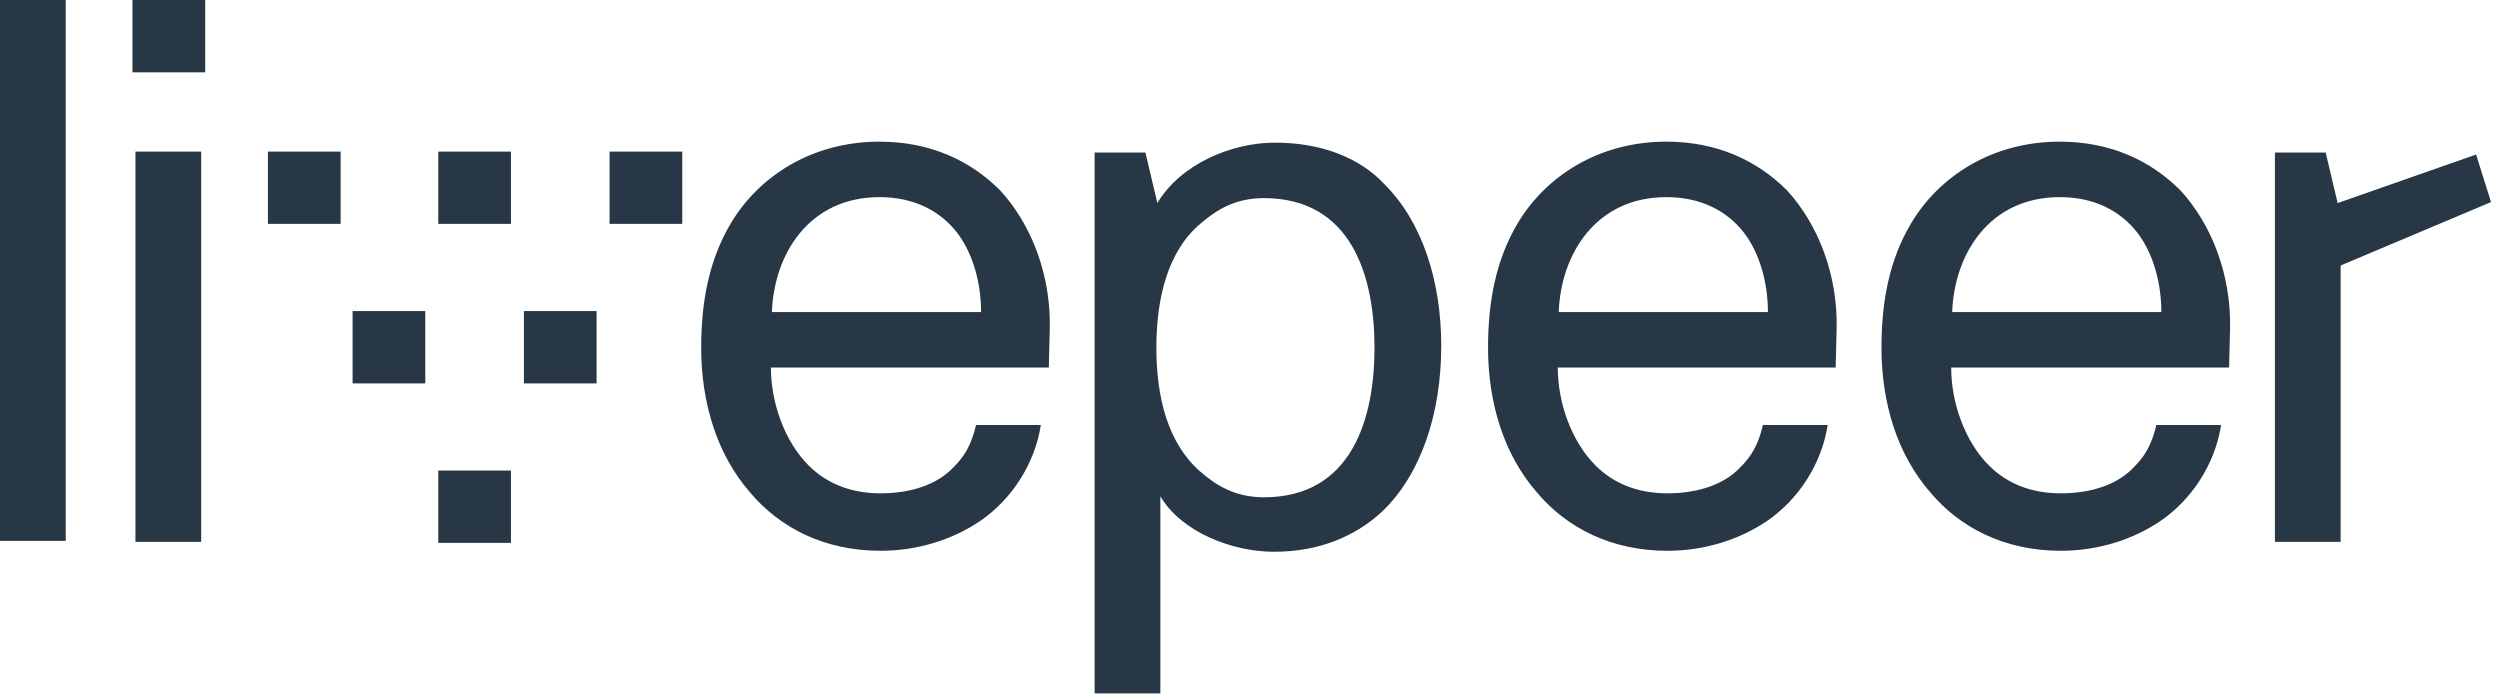
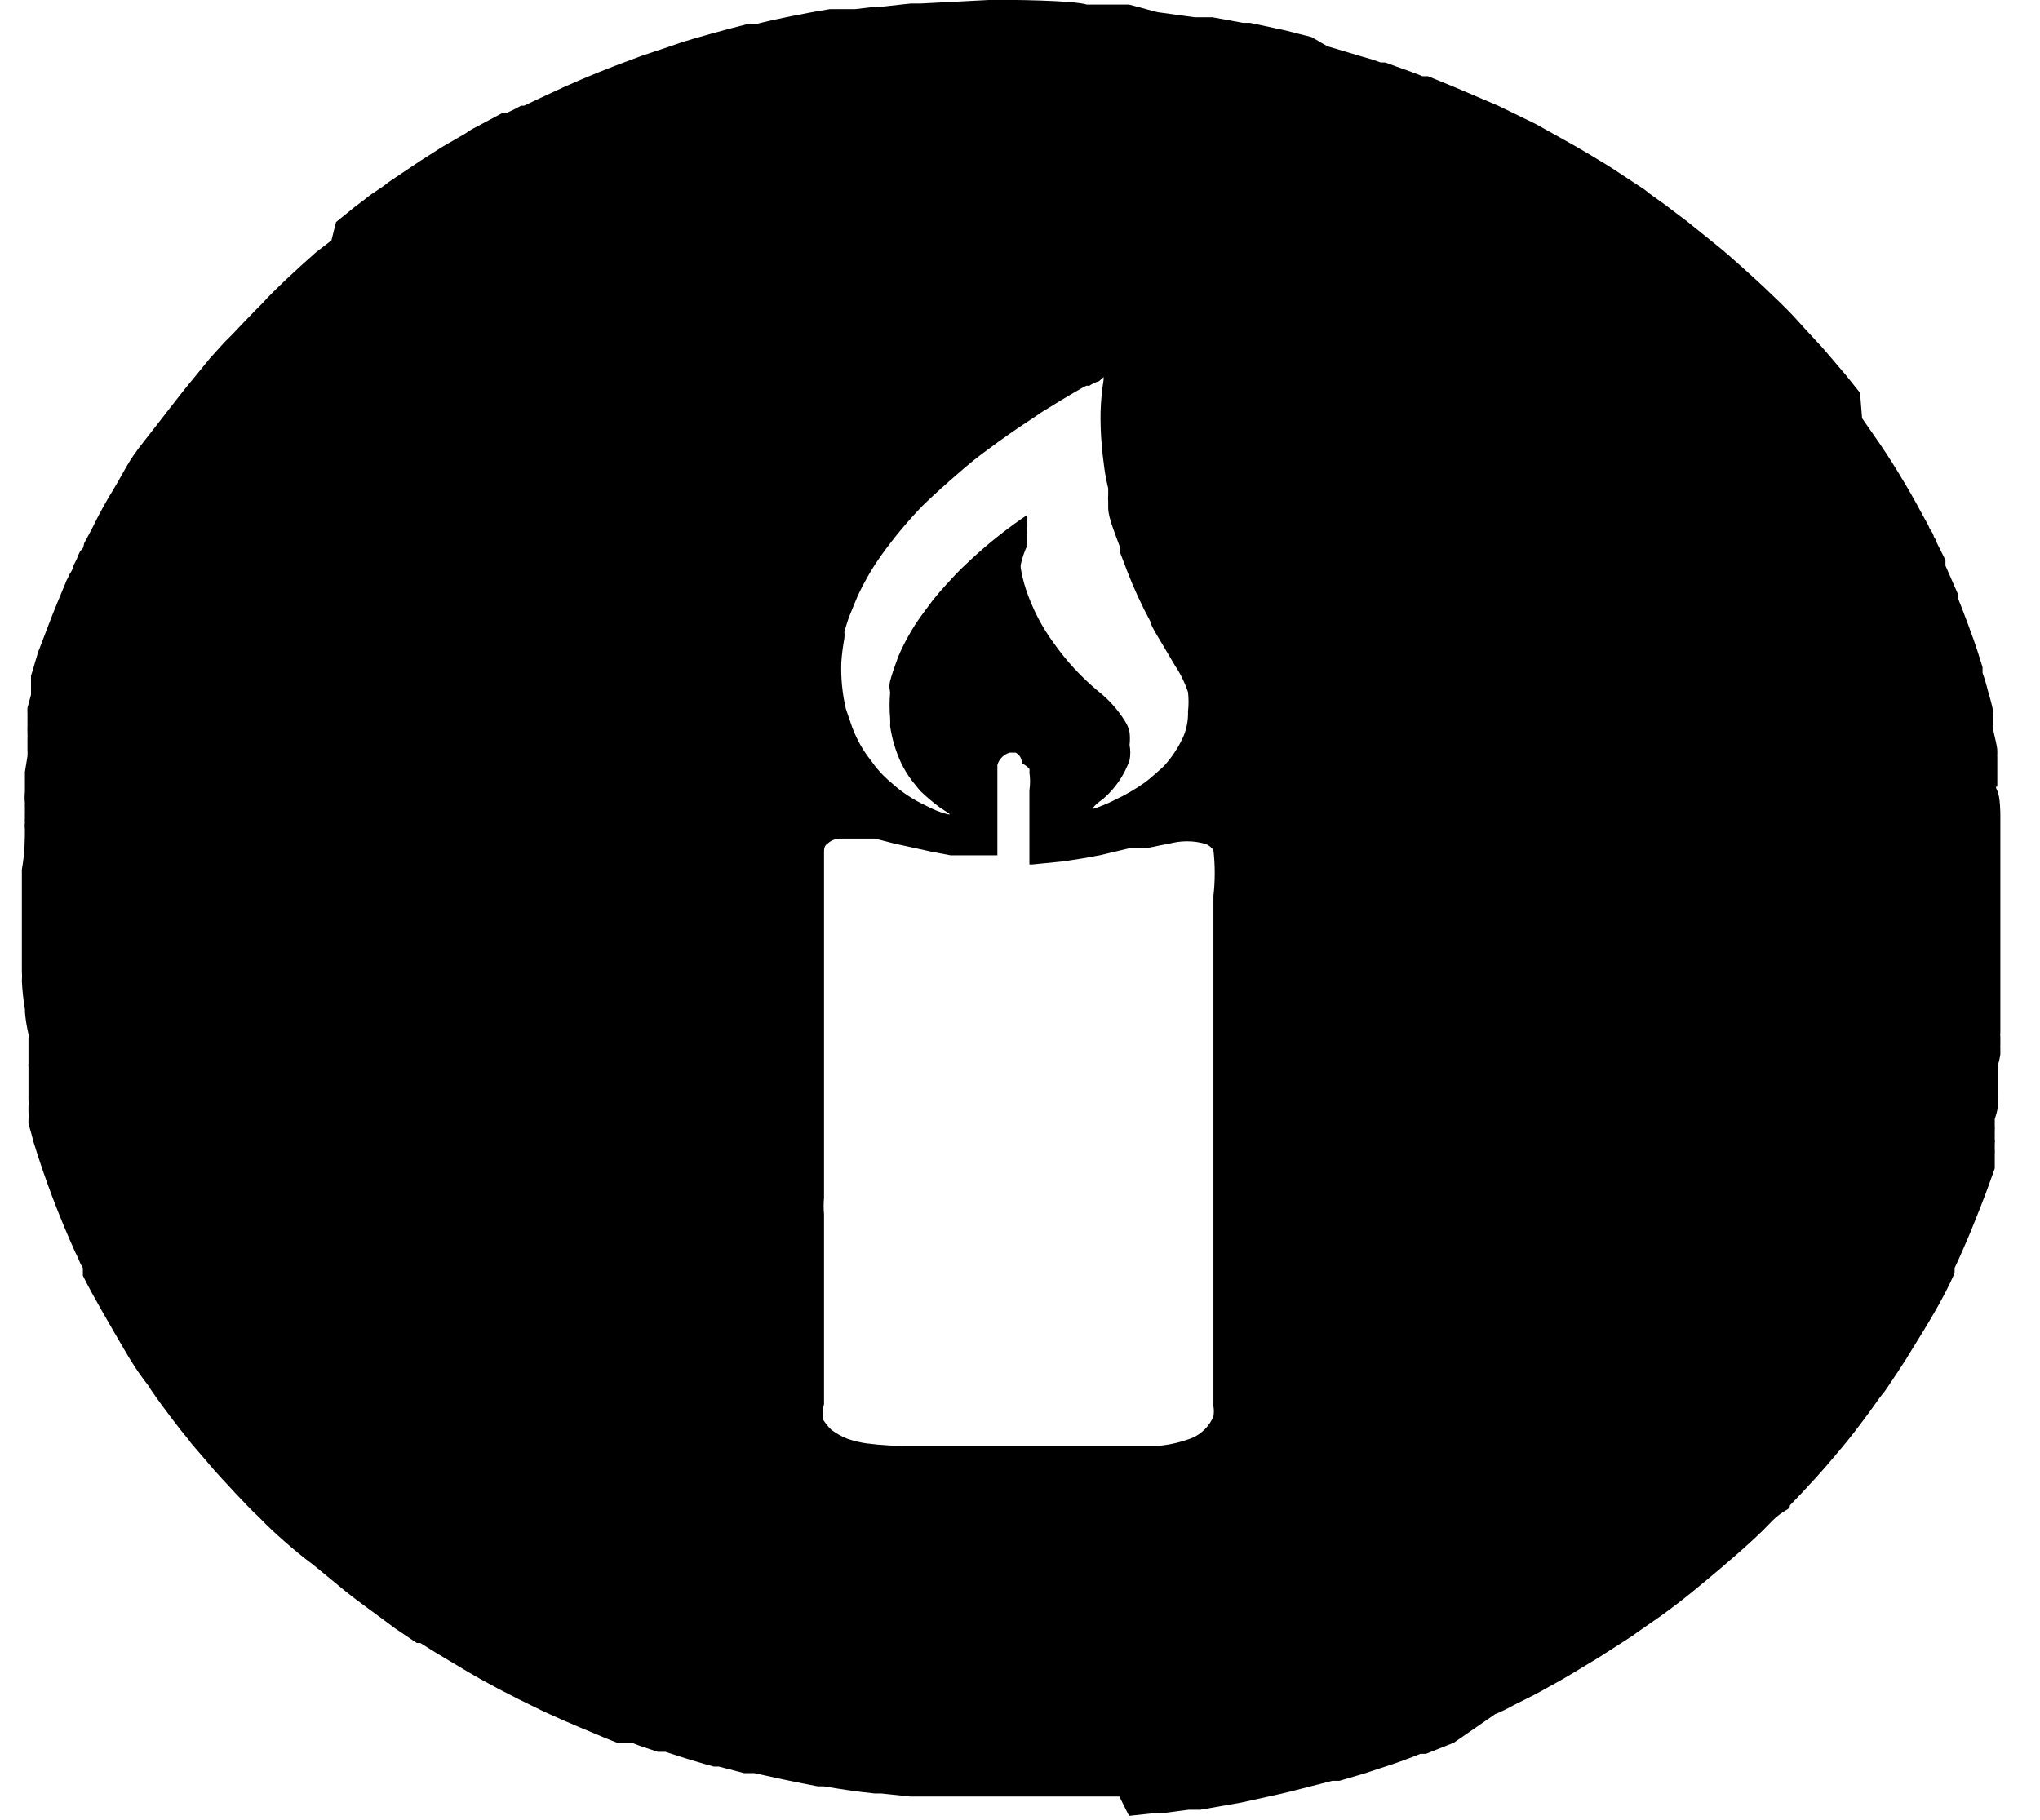
- <svg xmlns="http://www.w3.org/2000/svg" width="137px" height="38px" viewBox="0 0 137 38" version="1.1">
-   <g id="Home-V3" stroke="none" stroke-width="1" fill="none" fill-rule="evenodd">
-     <g id="Desktop" transform="translate(-192, -40)" fill="#283745">
-       <g id="Masthead">
-         <g id="Logo" transform="translate(192, 40)">
-           <g id="logo">
-             <path d="M48.196,7.763 C50.979,7.763 53.163,8.794 54.8,10.423 C56.547,12.323 57.584,15.091 57.529,17.969 L57.475,20.14 L42.246,20.14 C42.246,22.094 43.01,24.211 44.32,25.514 C45.303,26.491 46.613,27.034 48.25,27.034 C49.942,27.034 51.361,26.546 52.235,25.623 C52.835,25.026 53.217,24.429 53.49,23.289 L57.038,23.289 C56.71,25.406 55.455,27.36 53.708,28.554 C52.18,29.586 50.27,30.183 48.25,30.183 C45.194,30.183 42.737,28.934 41.1,26.98 C39.299,24.917 38.425,22.094 38.425,19.054 C38.425,16.503 38.862,14.223 40.063,12.214 C41.591,9.663 44.484,7.763 48.196,7.763 Z M42.301,17.1 L53.763,17.1 C53.763,15.526 53.326,13.897 52.453,12.757 C51.525,11.563 50.106,10.803 48.196,10.803 C44.32,10.803 42.41,13.951 42.301,17.1 Z M69.865,7.817 C72.484,7.817 74.559,8.686 75.869,10.097 C77.943,12.16 78.98,15.417 78.98,18.946 C78.98,22.637 77.888,26.003 75.705,28.066 C74.286,29.369 72.321,30.237 69.81,30.237 C67.518,30.237 64.734,29.151 63.588,27.197 L63.588,38 L59.985,38 L59.985,8.36 L62.769,8.36 L63.424,11.129 C64.679,9.011 67.463,7.817 69.865,7.817 Z M69.264,27.251 C74.067,27.251 75.323,22.963 75.323,19.054 C75.323,15.146 74.067,10.857 69.264,10.857 C67.681,10.857 66.644,11.509 65.771,12.269 C63.97,13.789 63.369,16.394 63.369,19.054 C63.369,21.714 63.97,24.266 65.771,25.84 C66.644,26.6 67.681,27.251 69.264,27.251 Z M91.315,7.763 C94.099,7.763 96.282,8.794 97.92,10.423 C99.666,12.323 100.703,15.091 100.649,17.969 L100.594,20.14 L85.366,20.14 C85.366,22.094 86.13,24.211 87.44,25.514 C88.422,26.491 89.732,27.034 91.37,27.034 C93.062,27.034 94.481,26.546 95.354,25.623 C95.955,25.026 96.337,24.429 96.61,23.289 L100.157,23.289 C99.83,25.406 98.575,27.36 96.828,28.554 C95.3,29.586 93.389,30.183 91.37,30.183 C88.313,30.183 85.857,28.934 84.22,26.98 C82.418,24.917 81.545,22.094 81.545,19.054 C81.545,16.503 81.982,14.223 83.182,12.214 C84.711,9.663 87.604,7.763 91.315,7.763 Z M85.42,17.1 L96.882,17.1 C96.882,15.526 96.446,13.897 95.573,12.757 C94.645,11.563 93.225,10.803 91.315,10.803 C87.44,10.803 85.529,13.951 85.42,17.1 Z M112.875,7.763 C115.659,7.763 117.842,8.794 119.479,10.423 C121.226,12.323 122.263,15.091 122.208,17.969 L122.154,20.14 L106.925,20.14 C106.925,22.094 107.69,24.211 109,25.514 C109.982,26.491 111.292,27.034 112.929,27.034 C114.622,27.034 116.041,26.546 116.914,25.623 C117.514,25.026 117.896,24.429 118.169,23.289 L121.717,23.289 C121.39,25.406 120.134,27.36 118.388,28.554 C116.859,29.586 114.949,30.183 112.929,30.183 C109.873,30.183 107.417,28.934 105.779,26.98 C103.978,24.917 103.105,22.094 103.105,19.054 C103.105,16.503 103.541,14.223 104.742,12.214 C106.271,9.663 109.163,7.763 112.875,7.763 Z M106.98,17.1 L118.442,17.1 C118.442,15.526 118.006,13.897 117.132,12.757 C116.204,11.563 114.785,10.803 112.875,10.803 C109,10.803 107.089,13.951 106.98,17.1 Z M136.509,11.074 L128.267,14.549 L128.267,29.694 L124.665,29.694 L124.665,8.36 L127.448,8.36 L128.103,11.129 L135.69,8.469 L136.509,11.074 Z M24.016,25.786 L28,25.786 L28,29.749 L24.016,29.749 L24.016,25.786 Z M24.016,8.306 L28,8.306 L28,12.269 L24.016,12.269 L24.016,8.306 Z M33.404,8.306 L37.388,8.306 L37.388,12.269 L33.404,12.269 L33.404,8.306 Z M14.682,8.306 L18.667,8.306 L18.667,12.269 L14.682,12.269 L14.682,8.306 Z M28.71,17.046 L32.694,17.046 L32.694,21.009 L28.71,21.009 L28.71,17.046 Z M19.322,17.046 L23.306,17.046 L23.306,21.009 L19.322,21.009 L19.322,17.046 Z M7.259,5.77315973e-15 L11.244,5.77315973e-15 L11.244,3.963 L7.259,3.963 L7.259,5.77315973e-15 Z M-4.52970994e-14,1.0658141e-14 L3.602,1.0658141e-14 L3.602,29.64 L-4.52970994e-14,29.64 L-4.52970994e-14,1.0658141e-14 Z M7.423,8.306 L11.025,8.306 L11.025,29.694 L7.423,29.694 L7.423,8.306 Z" />
-           </g>
-         </g>
-       </g>
-     </g>
-   </g>
+ <svg xmlns="http://www.w3.org/2000/svg" id="Layer_1" data-name="Layer 1" viewBox="0 0 40.13 35.81">
+   <path d="M65.24,1.27l-1.35.07-.19,0-.55.06-.12,0-.42.05-.12,0-.25,0-.13,0c-.43.07-1.09.2-1.43.29l-.17,0c-.4.1-1.06.28-1.36.38l-.23.08-.51.17-.16.06c-.44.16-.89.34-1.36.55l-.56.26-.23.11-.06,0-.13.07-.15.07-.08,0-.62.33-.12.08-.45.26-.33.21-.11.07-.61.41-.09.07-.28.19-.14.11-.16.12-.37.3L52.31,6,52,6.24c-.32.28-.83.75-1.05,1l-.11.11-.3.31-.16.17L50.21,8l-.29.32-.31.38c-.27.32-.69.88-1,1.27s-.36.55-.6.95c-.08.12-.3.52-.36.65s-.18.34-.2.38,0,.1-.08.16a1.28,1.28,0,0,0-.07.16l-.07.14c0,.06-.06.14-.08.17a.58.58,0,0,1-.05.11l-.17.41c-.12.28-.29.75-.39,1l-.14.47,0,.13,0,.13,0,.11-.07.26a.65.65,0,0,0,0,.11s0,.08,0,.13l0,.12a1,1,0,0,0,0,.11.43.43,0,0,1,0,.05.51.51,0,0,1,0,.09s0,.19,0,.21a1.11,1.11,0,0,1,0,.13l-.05.31,0,.11v.08l0,.2a1,1,0,0,0,0,.22.87.87,0,0,0,0,.1s0,.08,0,.1a.78.78,0,0,0,0,.09.46.46,0,0,0,0,.1.38.38,0,0,0,0,.12c0,.18,0,.46-.06.8,0,.53,0,1.6,0,2a1.23,1.23,0,0,1,0,.2,5,5,0,0,0,.06.55c0,.17.05.4.07.49s0,.06,0,.07,0,.13,0,.15v.07l0,.22,0,.07a.15.15,0,0,0,0,.06s0,.05,0,.06,0,.09,0,.21l0,.09c0,.05,0,.09,0,.1v0s0,0,0,.05,0,.09,0,.15a.87.87,0,0,1,0,.13l0,.08a1.8,1.8,0,0,1,0,.19l0,.06s.08.27.09.33a18.53,18.53,0,0,0,.83,2.2,2.12,2.12,0,0,1,.1.22l.05.09s0,.06,0,.07l0,.08c.18.37.55,1,.8,1.43s.37.58.5.75a.67.67,0,0,0,.07.11c.19.28.55.75.71.94l.06.08.31.36.05.06c.09.11.36.4.5.55s.36.38.44.45l.08.08c.19.2.68.64,1,.87l.62.51c.31.25.67.5,1,.75l.43.29.07,0,.32.2.62.37c.39.23.89.49,1.35.71.3.15.82.37,1.16.51l.24.1.2.08.08,0,.07,0,.14,0,.13.05.36.12.15,0c.29.1.76.24.95.29l.1,0,.5.13.2,0,.55.12.39.08.31.06.12,0c.3.05.61.1,1,.14l.13,0,.57.06.19,0,.47,0h.24c.64,0,1.87,0,2.5,0h.24l.47,0L68,37l.56-.06.15,0,.46-.06.12,0,.11,0,.8-.14.77-.17.21-.05.82-.21.14,0,.51-.15.3-.1,0,0c.29-.09.64-.22.78-.28l.11,0,.55-.22L75.2,35a3.25,3.25,0,0,0,.37-.18l.38-.19,0,0,.15-.08.16-.09,0,0,.11-.06.16-.09.12-.07.58-.35.67-.43.11-.08.36-.25.1-.07.11-.08c.32-.24.37-.28.71-.56s1-.84,1.3-1.16S81,31,81,30.89l.25-.26.11-.12c.21-.22.44-.49.69-.79s.55-.71.71-.94l.11-.14c.09-.13.4-.59.54-.83.29-.47.62-1,.83-1.49l0-.1c.07-.14.27-.6.35-.8s.25-.62.34-.88l.1-.28,0-.11s0-.07,0-.07l0-.09a.84.84,0,0,0,0-.12l0-.1a.19.19,0,0,0,0-.08s0-.09,0-.15a1.32,1.32,0,0,0,0-.13l0-.12a1.94,1.94,0,0,0,.06-.22s0-.11,0-.17a.45.45,0,0,0,0-.08l0-.06s0-.05,0-.06l0-.09c0-.12,0-.14,0-.19l0-.09v-.09a1.74,1.74,0,0,0,.05-.22l0-.11a.78.78,0,0,1,0-.09v-.08l0-.07a.25.25,0,0,1,0-.08c0-.09,0-.21,0-.3l0-.16s0-.08,0-.1,0-.06,0-.1,0-.09,0-.11,0-.22,0-.31,0-.15,0-.2,0-.15,0-.2,0-.13,0-.17c0-.36,0-1.18,0-1.53s0-.58,0-.77,0-.15,0-.23,0-.08,0-.1,0-.36-.06-.48,0-.06,0-.09,0-.08,0-.22,0-.11,0-.25,0-.1,0-.11a.2.2,0,0,1,0-.05l0-.07c0-.09-.07-.34-.08-.41a.66.66,0,0,0,0-.1s0-.13,0-.2a.21.21,0,0,1,0-.06,0,0,0,0,0,0,0,3.94,3.94,0,0,0-.1-.39,3.67,3.67,0,0,0-.11-.37s0-.1,0-.11-.06-.19-.11-.35-.26-.73-.37-1l0-.08-.25-.57,0-.11-.17-.34a.33.33,0,0,0-.06-.12c0-.05-.06-.12-.08-.16a.91.91,0,0,0-.07-.14c-.07-.13-.32-.59-.42-.75-.19-.32-.31-.51-.5-.79l-.34-.49L82.38,9l-.28-.35-.4-.47-.07-.08-.25-.27-.11-.12-.1-.11-.11-.12c-.15-.16-.4-.4-.57-.56s-.71-.65-.9-.8-.43-.35-.62-.5l-.28-.21-.13-.1-.32-.23L78.14,5l-.7-.46-.38-.23-.24-.14-.14-.08L76,3.71l0,0-.74-.36L74.44,3l-.56-.23-.11,0c-.13-.06-.49-.18-.73-.27l-.09,0-.17-.06-.21-.06-.67-.2L71.59,2l-.51-.13-.7-.15-.14,0-.6-.11-.11,0-.13,0-.11,0-.73-.1L68,1.36l-.18,0-.45,0h-.2C66.92,1.28,65.67,1.26,65.24,1.27ZM67.5,8.69s0,0,0,.05a4.94,4.94,0,0,0-.06.63,6.61,6.61,0,0,0,.06,1,4,4,0,0,0,.09.51V11a.89.89,0,0,0,0,.14s0,.09,0,.12v0c0,.2.14.52.24.8l0,.1s.09.23.13.34a8.64,8.64,0,0,0,.46,1c0,.08.19.36.48.86a2.21,2.21,0,0,1,.26.53,1.67,1.67,0,0,1,0,.38,1.18,1.18,0,0,1-.09.49,2.22,2.22,0,0,1-.38.58c-.05.05-.31.28-.37.32a3.79,3.79,0,0,1-.6.35,2.77,2.77,0,0,1-.44.18v0s0-.05.21-.2a1.79,1.79,0,0,0,.52-.76.77.77,0,0,0,0-.3,1.07,1.07,0,0,0,0-.25.6.6,0,0,0-.09-.22,2.28,2.28,0,0,0-.54-.6,4.92,4.92,0,0,1-.85-.92,3.84,3.84,0,0,1-.56-1.08,2.69,2.69,0,0,1-.1-.41.24.24,0,0,1,0-.07A1.68,1.68,0,0,1,66,12a1.58,1.58,0,0,1,0-.36l0-.14c0-.06,0-.1,0-.1a9,9,0,0,0-1.11.88l-.18.17-.1.1c-.14.15-.31.33-.47.53l-.23.31a4.2,4.2,0,0,0-.45.8c-.06.16-.13.36-.16.48s0,.19,0,.23a2.9,2.9,0,0,0,0,.5,1.36,1.36,0,0,1,0,.16,2.64,2.64,0,0,0,.22.73,2.23,2.23,0,0,0,.2.33l.17.21a4,4,0,0,0,.39.33c.15.1.18.11.19.13s0,0-.05,0a2,2,0,0,1-.42-.17,2.68,2.68,0,0,1-.69-.46,2.17,2.17,0,0,1-.39-.43,2.38,2.38,0,0,1-.37-.66l-.12-.35v0a3.47,3.47,0,0,1-.09-.92,4.24,4.24,0,0,1,.06-.47.61.61,0,0,0,0-.13v0s.07-.24.1-.31.12-.3.17-.41a5,5,0,0,1,.44-.76,8.54,8.54,0,0,1,.83-1c.18-.18.54-.5.82-.74s.42-.33.66-.51l.24-.17.13-.09.39-.26.07-.05.26-.16c.16-.1.58-.35.65-.38l.06,0a.7.7,0,0,1,.19-.09Zm-1.61,7.6a.42.42,0,0,1,.15.11.24.24,0,0,1,0,.07,1.19,1.19,0,0,1,0,.35v1.46h.06l.6-.06.39-.06.33-.06.59-.14h.06l.12,0,.15,0c.26-.05.31-.07.42-.08a1.31,1.31,0,0,1,.76,0,.34.34,0,0,1,.14.12,3.93,3.93,0,0,1,0,.9c0,.79,0,8.52,0,9.38,0,.35,0,.65,0,.66a.58.58,0,0,1,0,.2.8.8,0,0,1-.41.42,2.43,2.43,0,0,1-.68.16l-.83,0h-4a6.18,6.18,0,0,1-.91-.05,2,2,0,0,1-.37-.09,1.35,1.35,0,0,1-.32-.18,1.08,1.08,0,0,1-.16-.2A.66.66,0,0,1,62,28.9c0-.08,0-.33,0-1.82,0-.95,0-1.82,0-1.92a1.7,1.7,0,0,1,0-.32c0-.07,0-1.61,0-3.42,0-3,0-3.3,0-3.37s0-.14.08-.19a.37.37,0,0,1,.24-.09h.19l.28,0,.09,0,.08,0H63l.39.1.73.16.37.07.1,0,.11,0,.21,0,.29,0h.21v-.87c0-.65,0-.89,0-.91a.36.36,0,0,1,.24-.24h.12A.22.22,0,0,1,65.89,16.29Z" transform="translate(-45.79 -1.27)" />
</svg>
